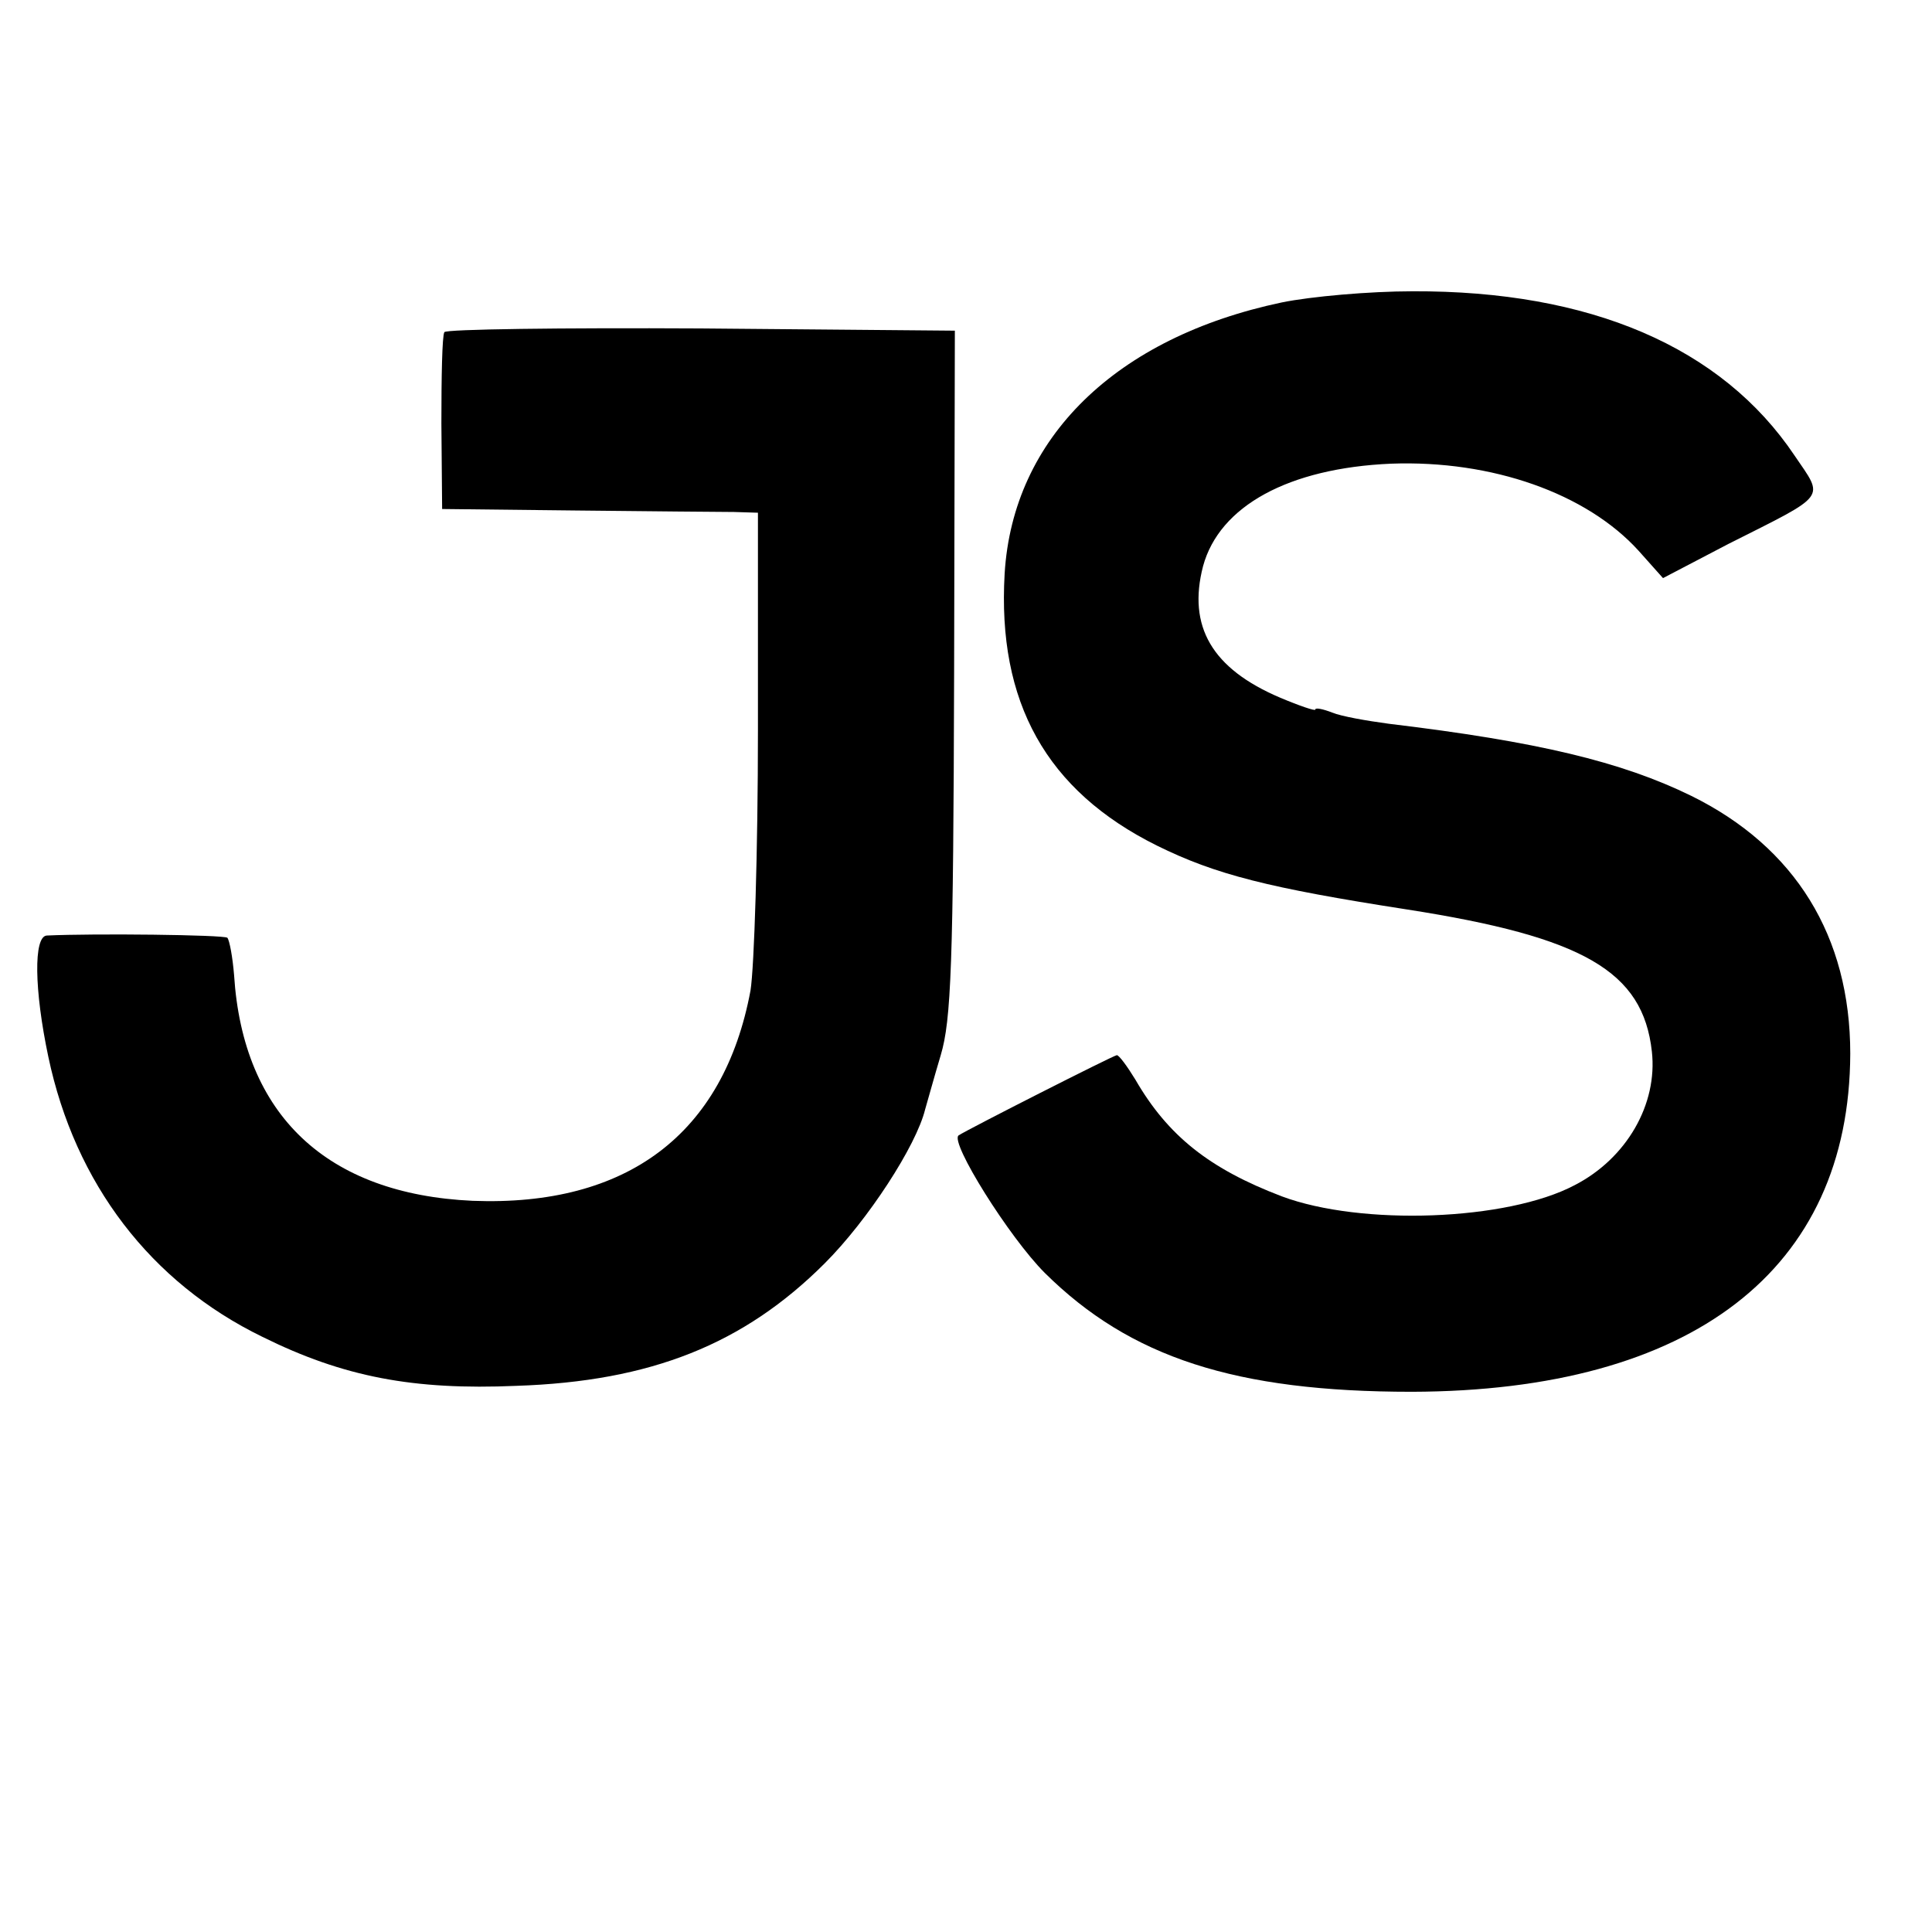
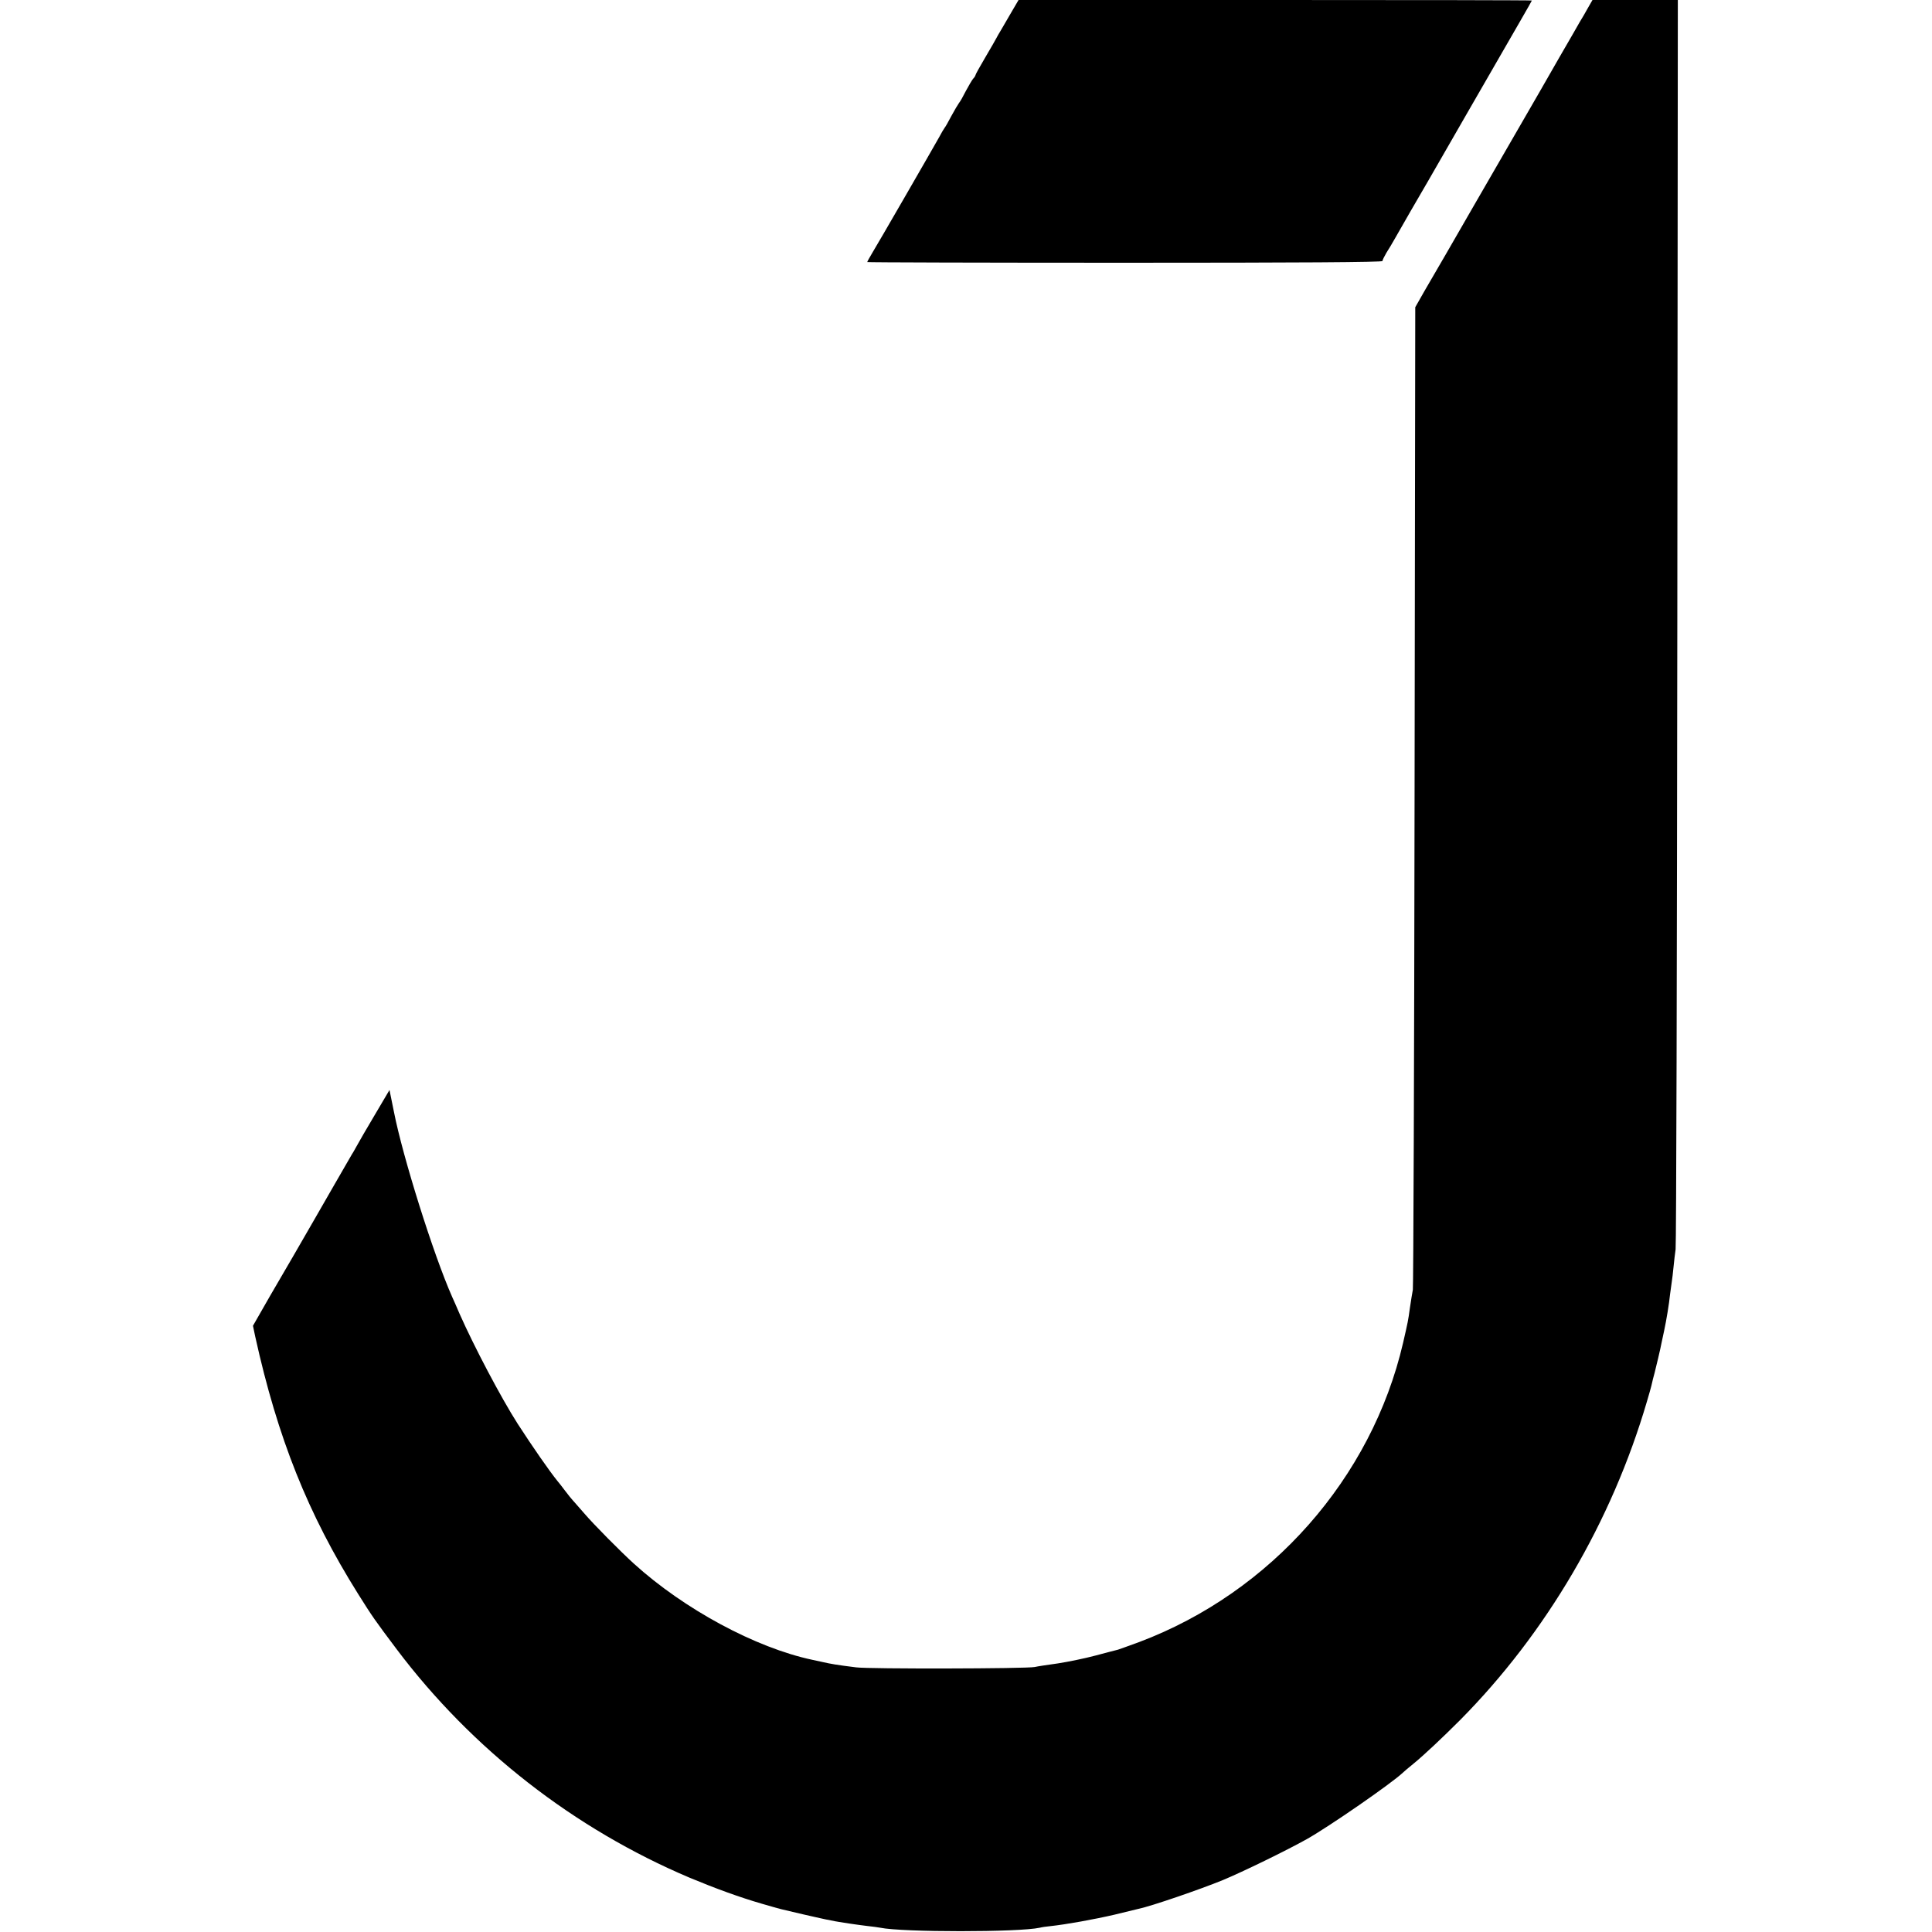
- <svg xmlns="http://www.w3.org/2000/svg" version="1.0" width="260pt" height="260pt" viewBox="0 0 260 260" preserveAspectRatio="xMidYMid meet">
-   <g transform="translate(0,260) scale(0.1,-0.1)" fill="#000000" stroke="none">
-     <path d="M1725 2193 c-223 -47 -362 -182 -373 -365 -10 -173 56 -292 205 -366 79 -39 150 -57 337 -86 237 -37 317 -83 329 -191 8 -71 -34 -144 -104 -180 -91 -48 -287 -55 -394 -15 -97 37 -153 81 -197 157 -11 18 -22 33 -25 33 -4 0 -201 -100 -213 -108 -12 -9 68 -137 116 -185 115 -114 257 -160 494 -160 377 1 589 164 590 455 0 158 -74 278 -214 347 -94 46 -207 73 -407 97 -30 4 -64 10 -76 15 -13 5 -23 7 -23 4 0 -2 -21 5 -47 16 -92 39 -125 96 -104 177 22 81 115 132 253 138 136 5 263 -40 333 -117 l33 -37 88 46 c135 68 129 60 89 119 -98 146 -275 222 -514 221 -58 0 -137 -7 -176 -15z" />
-     <path d="M598 2153 c-3 -5 -4 -60 -4 -123 l1 -115 180 -2 c99 -1 195 -2 213 -2 l32 -1 0 -293 c0 -162 -5 -319 -10 -350 -36 -193 -166 -291 -374 -283 -196 9 -309 115 -321 304 -2 24 -6 46 -9 50 -5 4 -179 6 -243 3 -18 -1 -17 -73 2 -163 36 -171 138 -304 288 -377 109 -54 203 -72 342 -66 181 6 306 56 415 165 58 58 123 158 135 207 3 10 12 43 21 73 14 47 17 121 18 515 l1 460 -342 3 c-188 1 -343 -1 -345 -5z" />
+ <svg xmlns="http://www.w3.org/2000/svg" version="1.0" width="1125pt" height="1125pt" viewBox="0 0 1125 1125" preserveAspectRatio="xMidYMid meet">
+   <g transform="translate(0,1125) scale(0.1,-0.1)" fill="#000000" stroke="none">
+     <path d="M5883 11168 c-27 -46 -53 -92 -60 -103 -7 -11 -16 -27 -20 -35 -4 -8 -33 -59 -65 -113 -32 -54 -58 -101 -58 -105 0 -3 -6 -13 -14 -21 -7 -9 -26 -41 -42 -71 -15 -30 -33 -62 -40 -70 -6 -8 -26 -42 -44 -75 -17 -33 -35 -64 -40 -70 -4 -5 -19 -30 -32 -55 -42 -75 -357 -621 -389 -673 -16 -27 -29 -50 -29 -53 0 -2 675 -4 1500 -4 1013 0 1500 3 1500 10 0 6 11 27 23 48 13 20 35 57 49 82 24 43 156 272 195 338 10 17 56 98 103 179 47 81 97 168 111 193 317 550 389 674 389 677 0 2 -673 3 -1495 3 l-1494 0 -48 -82z" />
+     <path d="M9246 11203 c-15 -27 -35 -62 -46 -79 -10 -18 -64 -112 -121 -210 -56 -99 -166 -289 -244 -424 -78 -135 -195 -337 -260 -450 -122 -213 -187 -324 -280 -484 l-54 -95 -4 -2843 c-2 -1564 -7 -2859 -10 -2878 -4 -19 -11 -66 -17 -105 -11 -80 -11 -78 -40 -205 -183 -787 -769 -1452 -1535 -1741 -61 -22 -117 -43 -125 -45 -8 -2 -67 -17 -130 -34 -63 -17 -162 -37 -220 -46 -58 -8 -118 -17 -135 -21 -50 -10 -965 -12 -1040 -2 -112 14 -147 20 -195 31 -25 5 -52 11 -60 13 -330 70 -747 295 -1039 560 -76 69 -234 228 -291 295 -30 35 -60 68 -65 74 -6 6 -26 31 -45 56 -19 25 -38 50 -43 55 -48 59 -147 202 -233 335 -97 152 -253 448 -338 640 -15 36 -35 80 -43 98 -109 246 -287 813 -339 1077 -2 11 -9 44 -15 74 l-11 54 -85 -144 c-47 -79 -94 -160 -104 -179 -11 -19 -23 -42 -29 -50 -5 -8 -50 -87 -101 -175 -87 -151 -153 -267 -239 -415 -21 -36 -83 -143 -138 -237 l-99 -173 13 -62 c131 -593 307 -1033 599 -1499 84 -134 99 -155 226 -324 439 -582 1032 -1044 1705 -1329 149 -62 291 -114 419 -151 86 -25 103 -30 143 -39 9 -2 55 -13 102 -24 47 -11 103 -23 125 -28 22 -4 47 -9 55 -11 8 -1 33 -6 55 -9 22 -3 49 -8 60 -9 11 -2 45 -6 75 -10 30 -3 64 -8 75 -10 130 -27 807 -27 930 0 11 3 38 7 60 9 94 10 259 40 375 67 69 17 132 32 140 34 73 15 358 113 490 167 118 49 370 172 490 239 131 74 491 323 558 386 7 7 33 29 59 50 65 53 170 152 276 258 501 506 882 1155 1087 1854 12 41 24 82 26 92 5 24 13 54 19 76 7 27 35 144 40 173 3 14 10 45 15 70 14 65 29 157 35 215 4 28 8 60 10 73 2 13 7 51 10 85 3 34 9 80 12 102 4 22 8 1668 10 3658 l3 3617 -248 0 -249 0 -27 -47z" />
  </g>
</svg>
